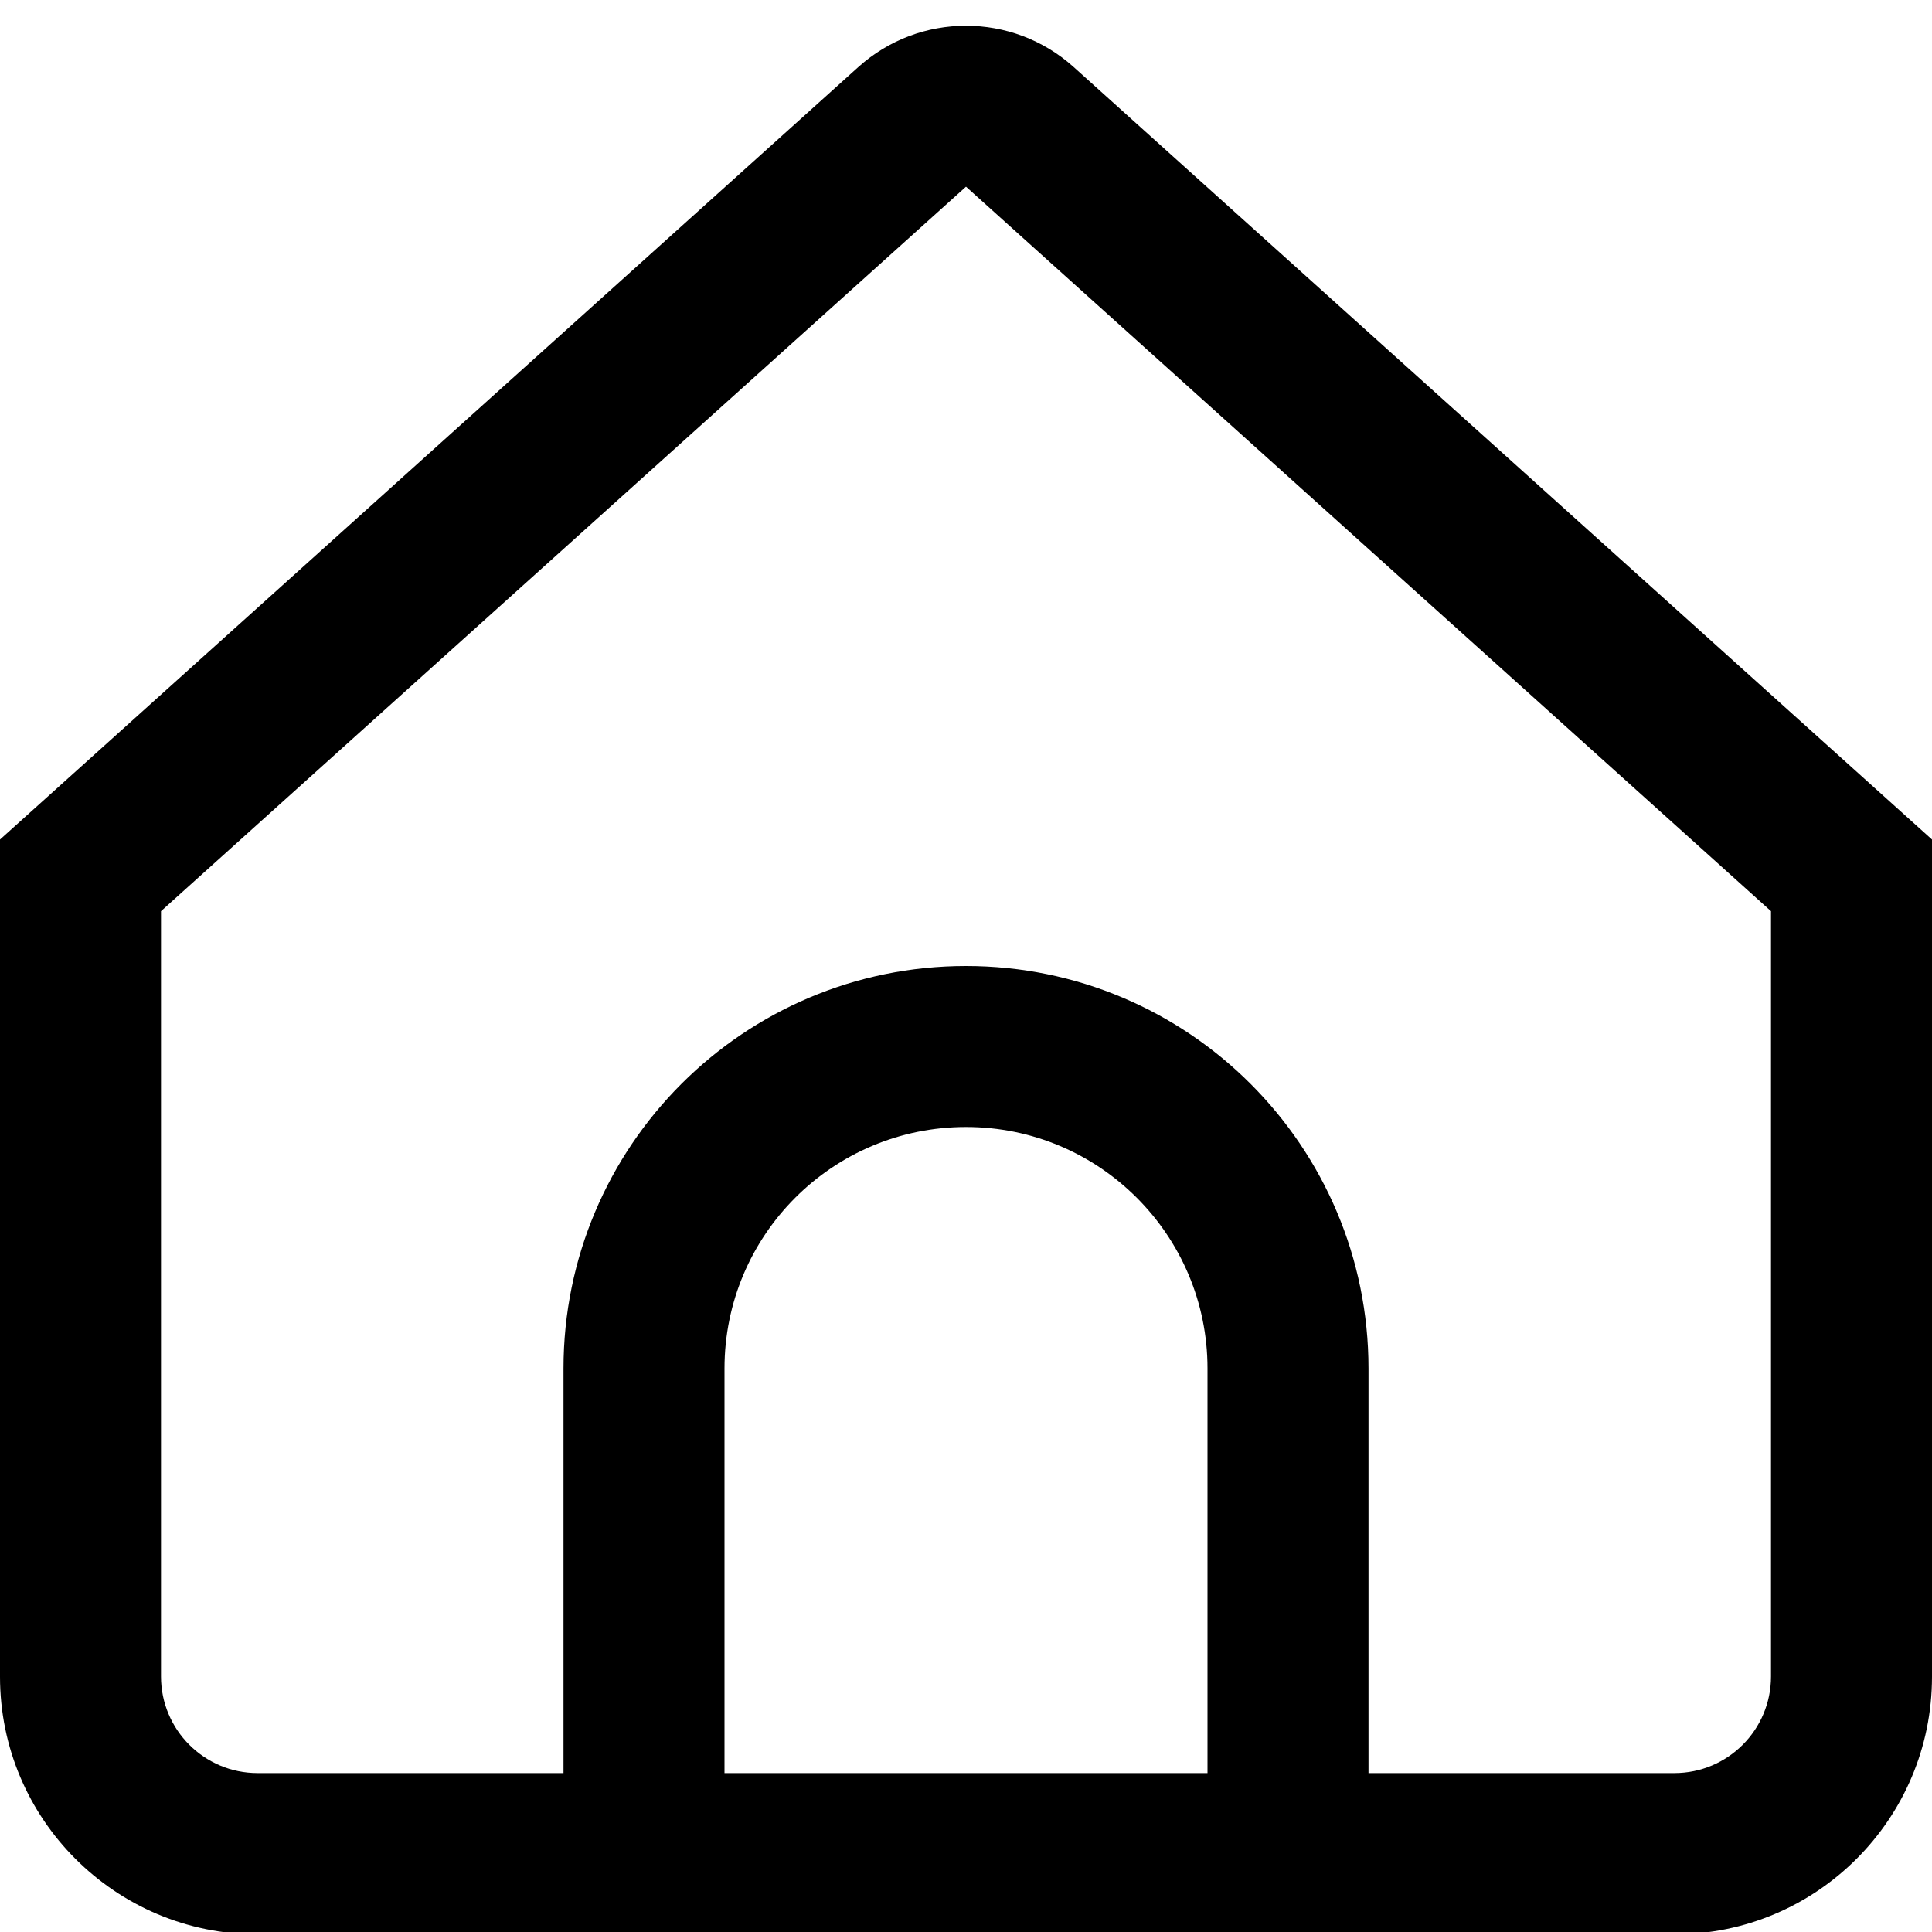
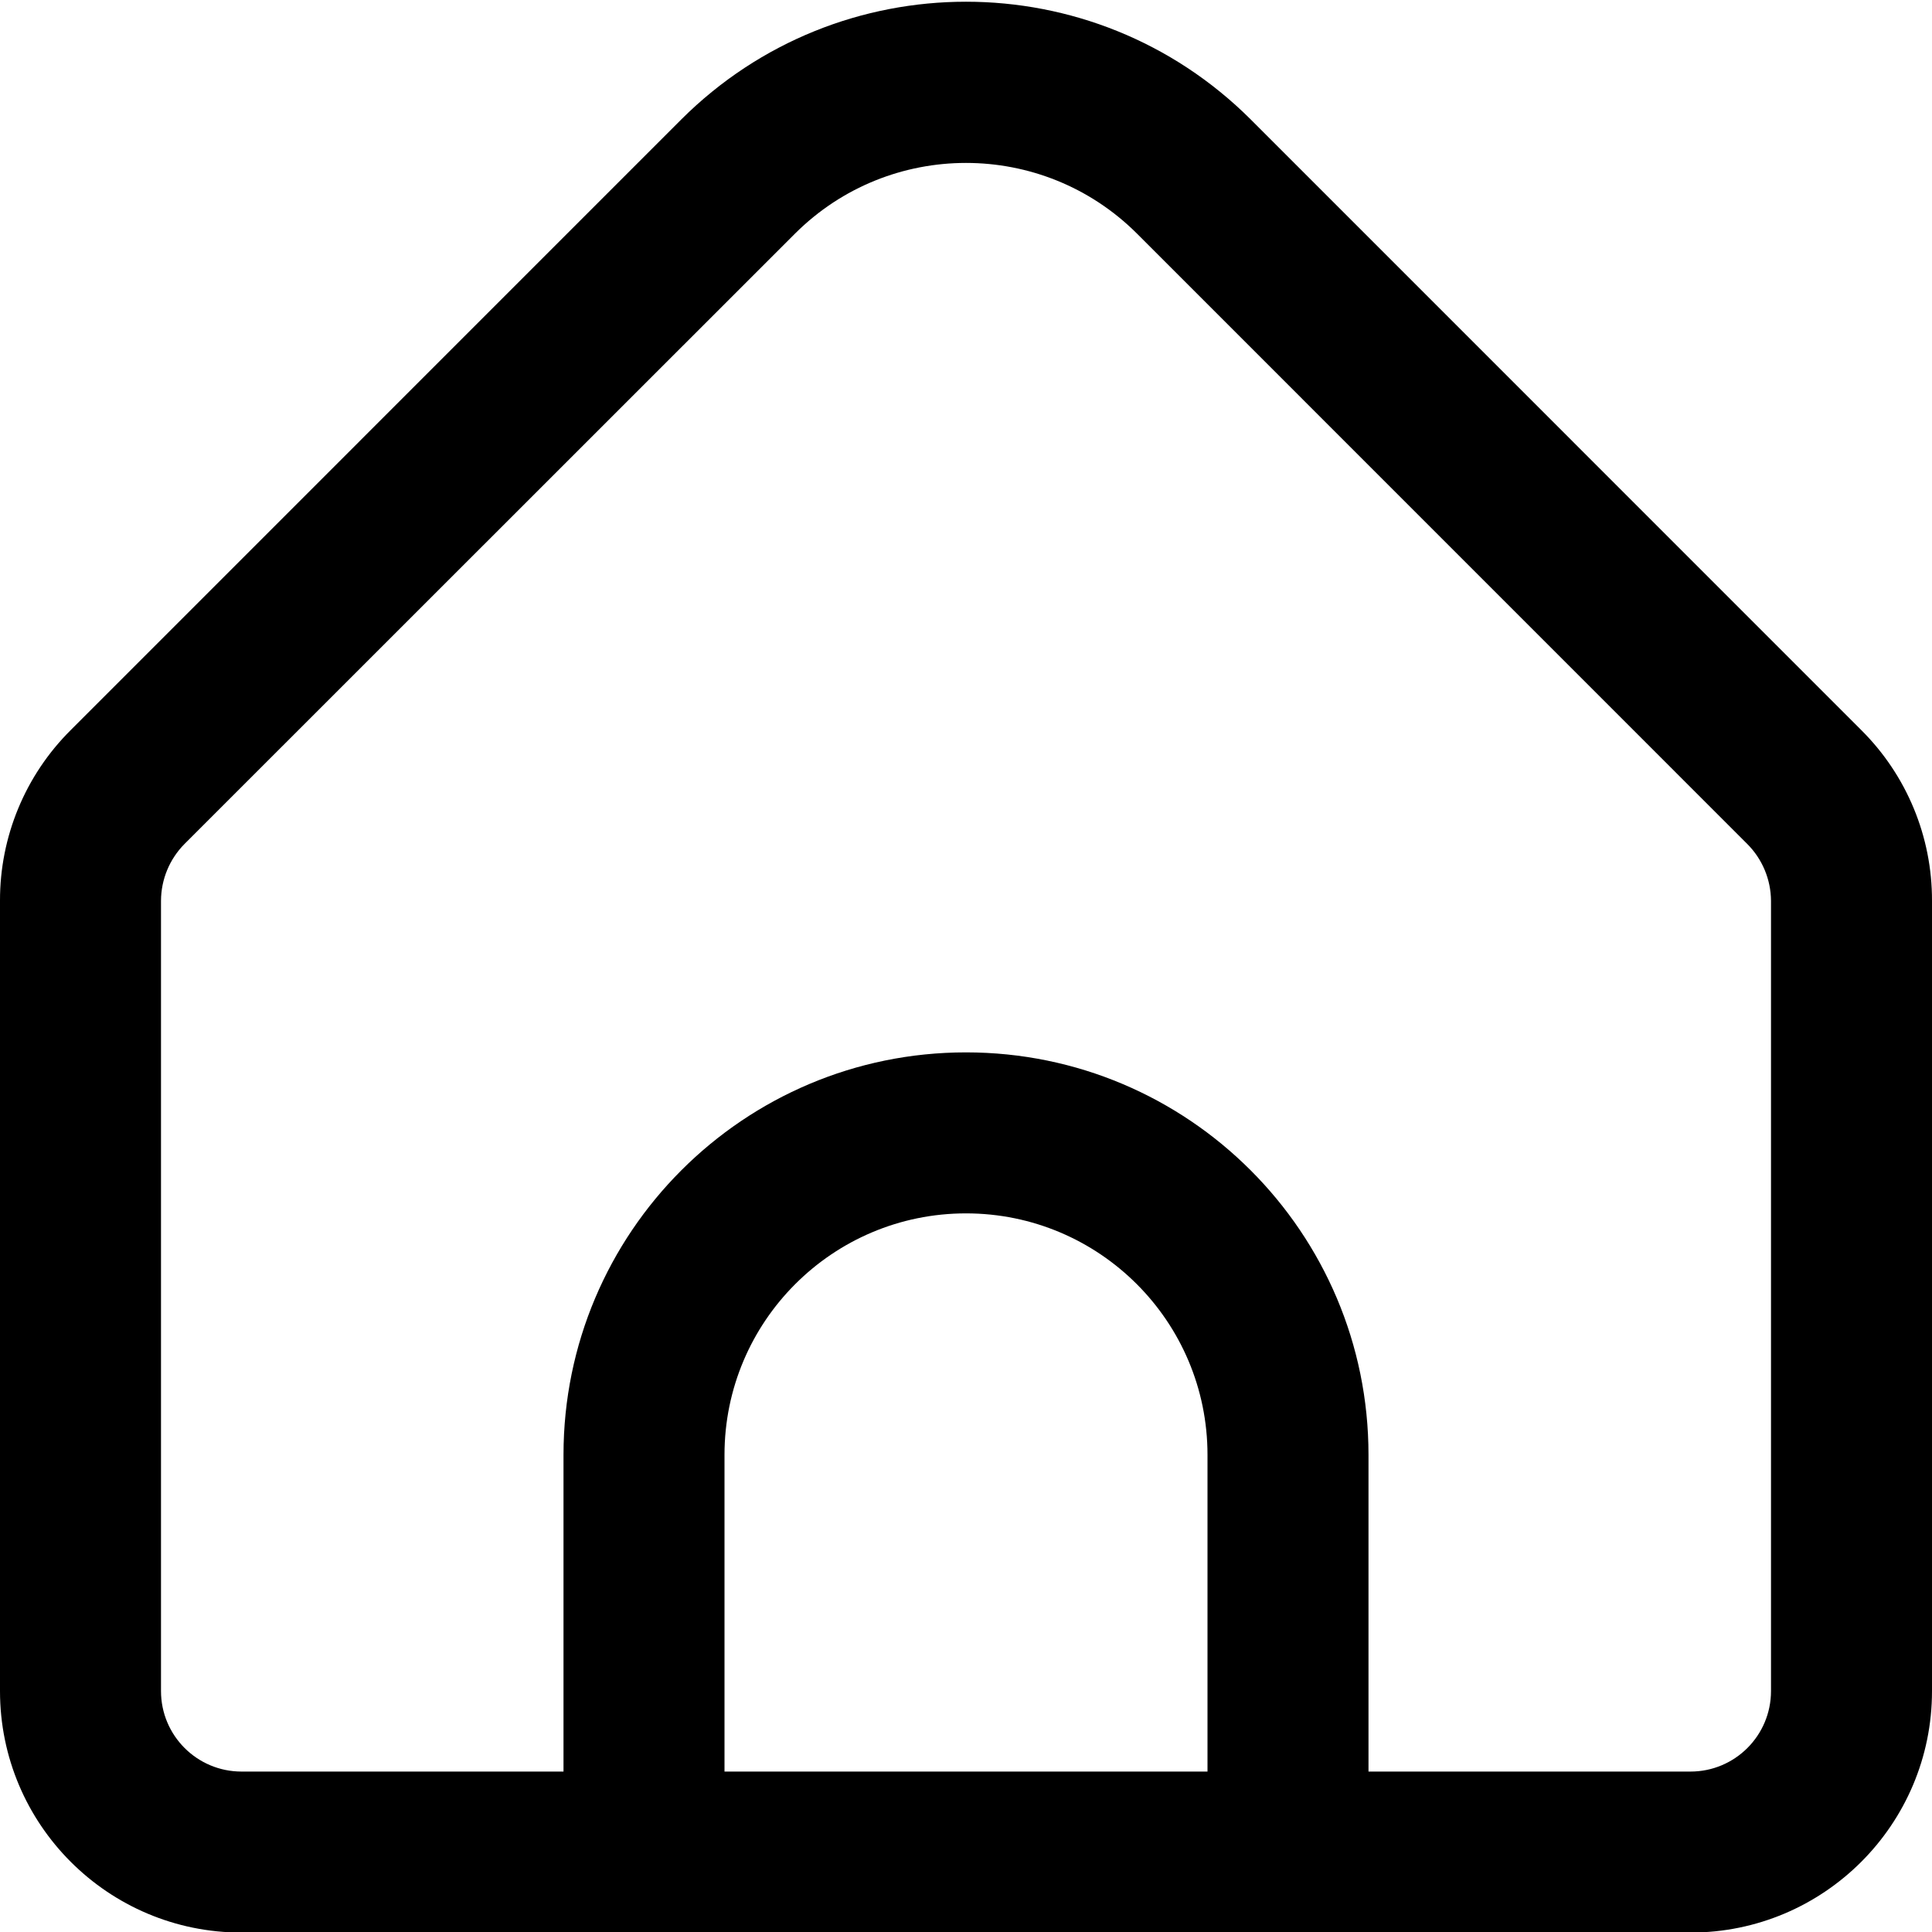
- <svg xmlns="http://www.w3.org/2000/svg" viewBox="0 0 24 24" width="512" height="512">
-   <g id="_01_align_center" data-name="01 align center">
-     <path d="M13.338.833a2,2,0,0,0-2.676,0L0,10.429v10.4a3.2,3.2,0,0,0,3.2,3.2H20.8a3.2,3.2,0,0,0,3.2-3.2v-10.4ZM15,22.026H9V17a3,3,0,0,1,6,0Zm7-1.2a1.2,1.2,0,0,1-1.2,1.2H17V17A5,5,0,0,0,7,17v5.026H3.2a1.2,1.2,0,0,1-1.2-1.2V11.319l10-9,10,9Z" />
-   </g>
+ <svg xmlns="http://www.w3.org/2000/svg" id="Outline" viewBox="0 0 24 24" width="512" height="512">
+   <path d="M23.121,9.069,15.536,1.483a5.008,5.008,0,0,0-7.072,0L.879,9.069A2.978,2.978,0,0,0,0,11.19v9.817a3,3,0,0,0,3,3H21a3,3,0,0,0,3-3V11.19A2.978,2.978,0,0,0,23.121,9.069ZM15,22.007H9V18.073a3,3,0,0,1,6,0Zm7-1a1,1,0,0,1-1,1H17V18.073a5,5,0,0,0-10,0v3.934H3a1,1,0,0,1-1-1V11.19a1.008,1.008,0,0,1,.293-.707L9.878,2.9a3.008,3.008,0,0,1,4.244,0l7.585,7.586A1.008,1.008,0,0,1,22,11.19Z" />
</svg>
